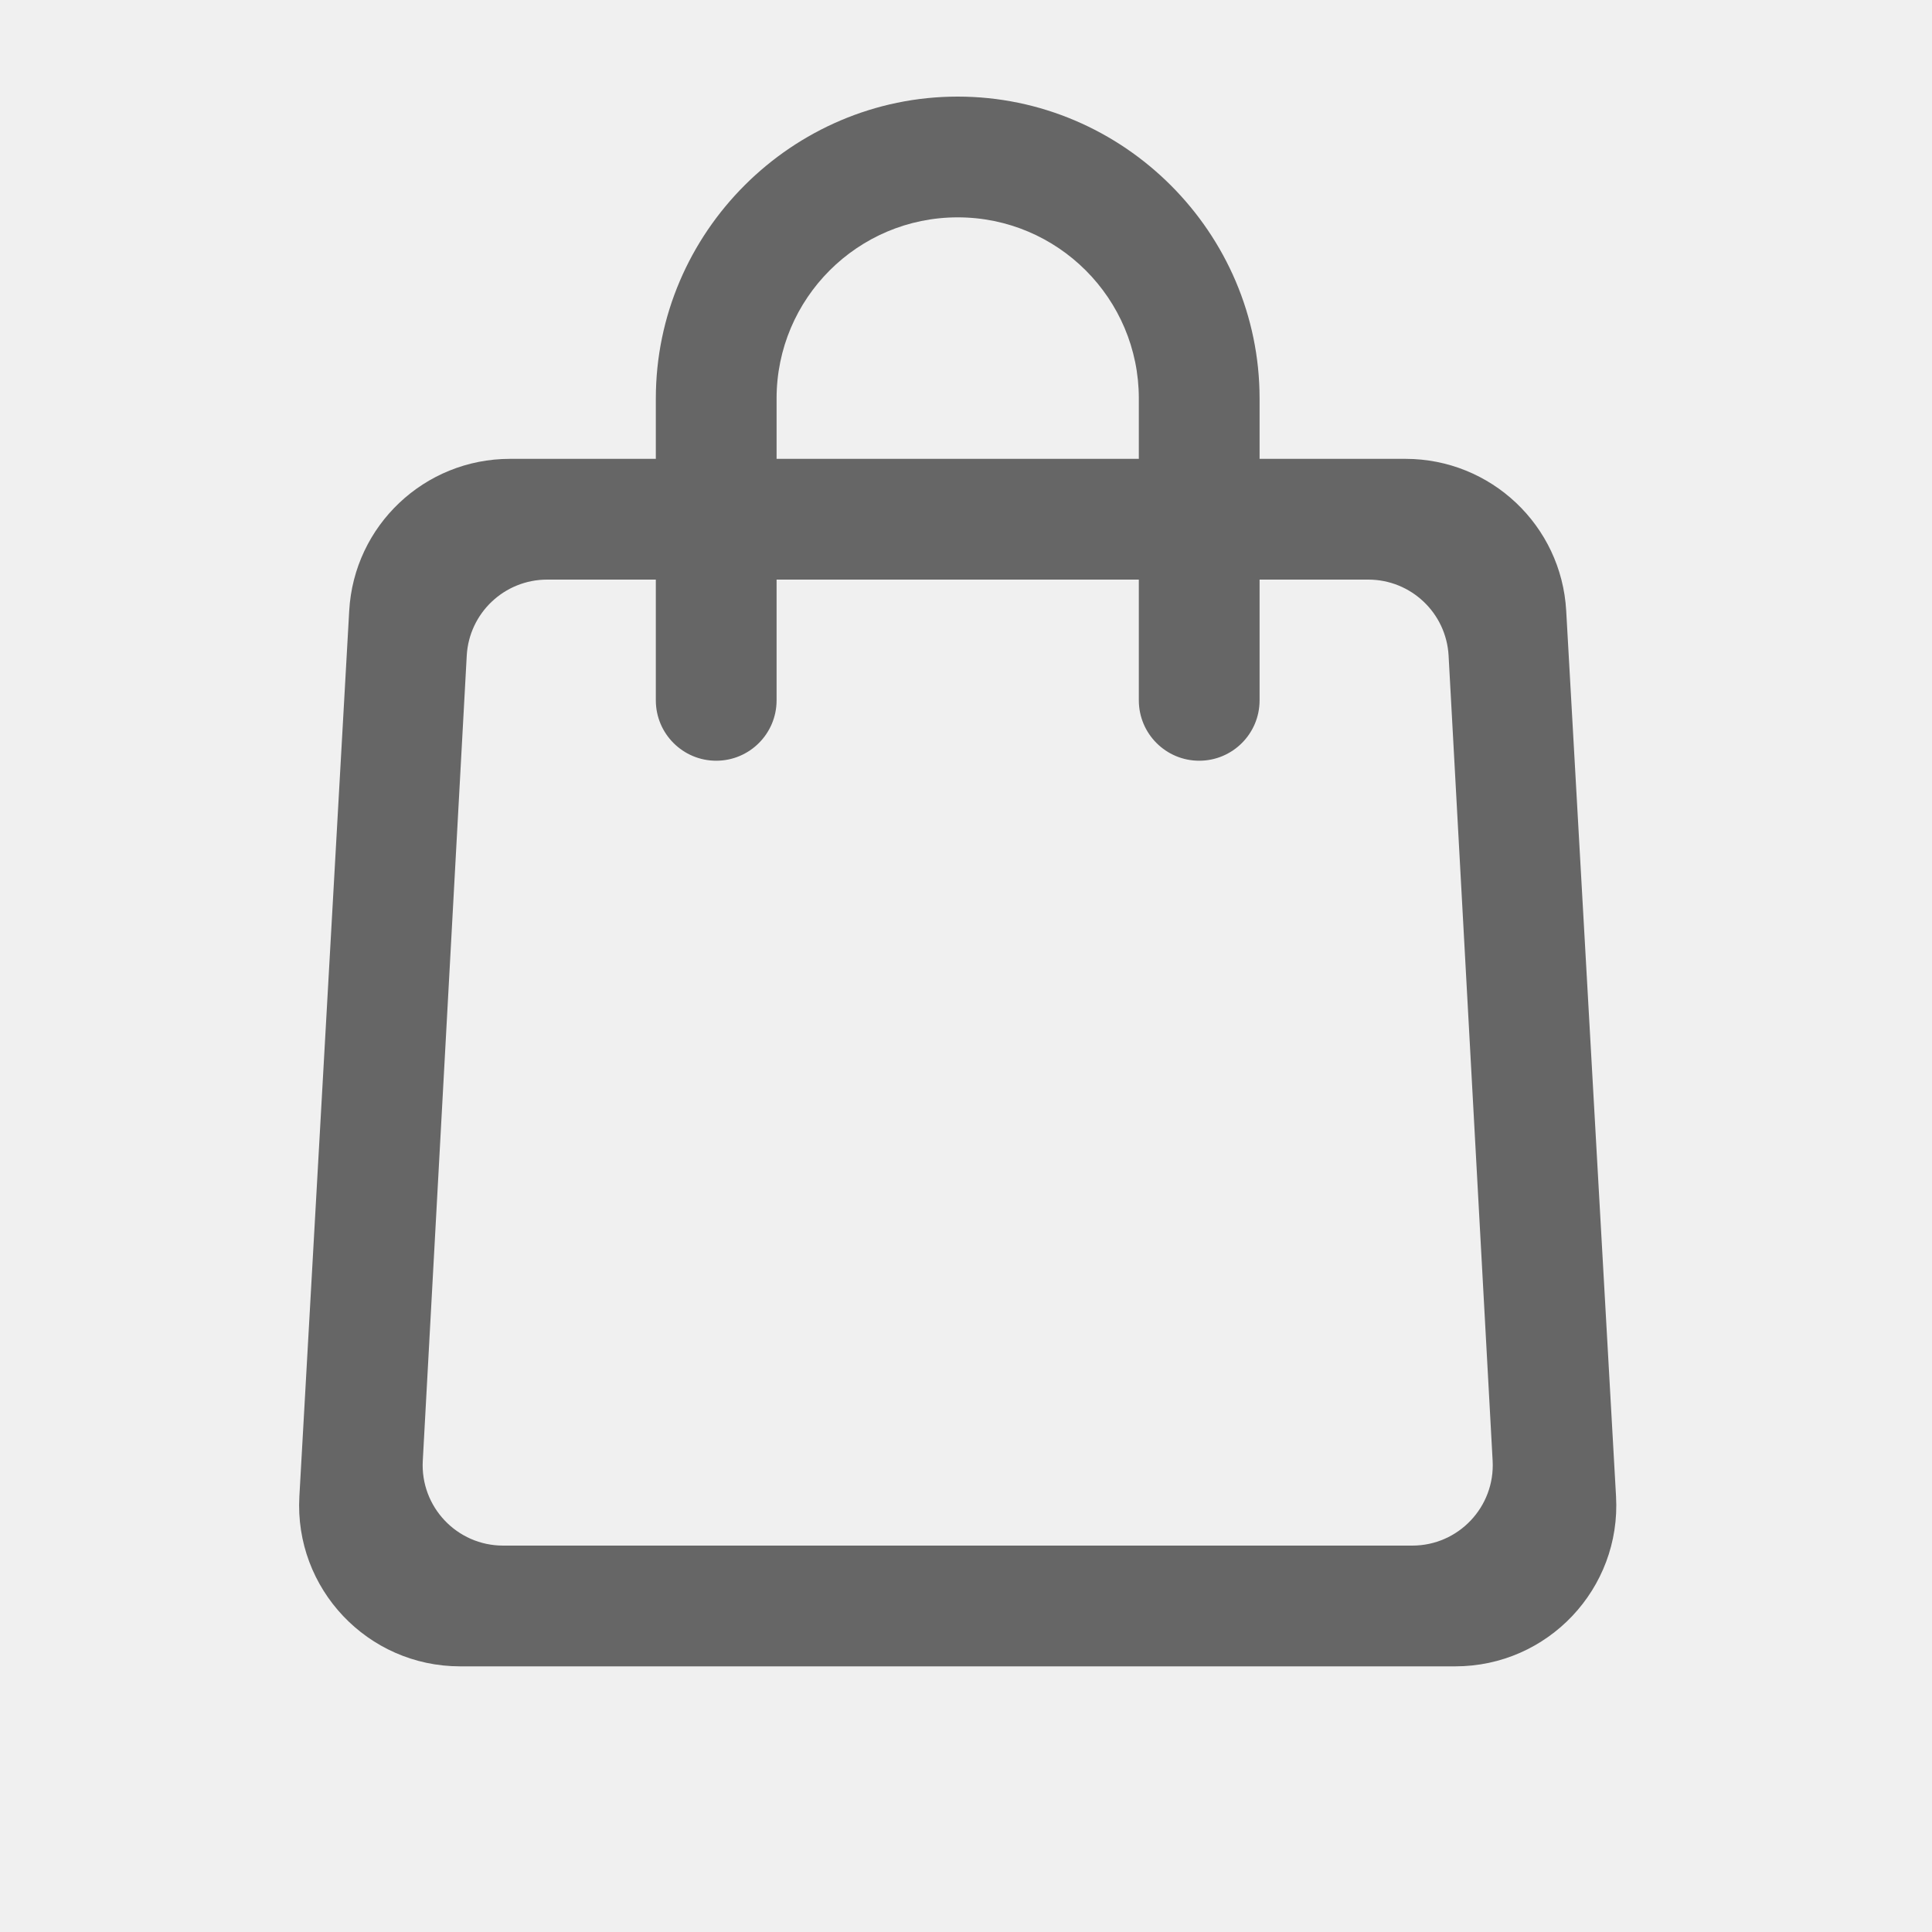
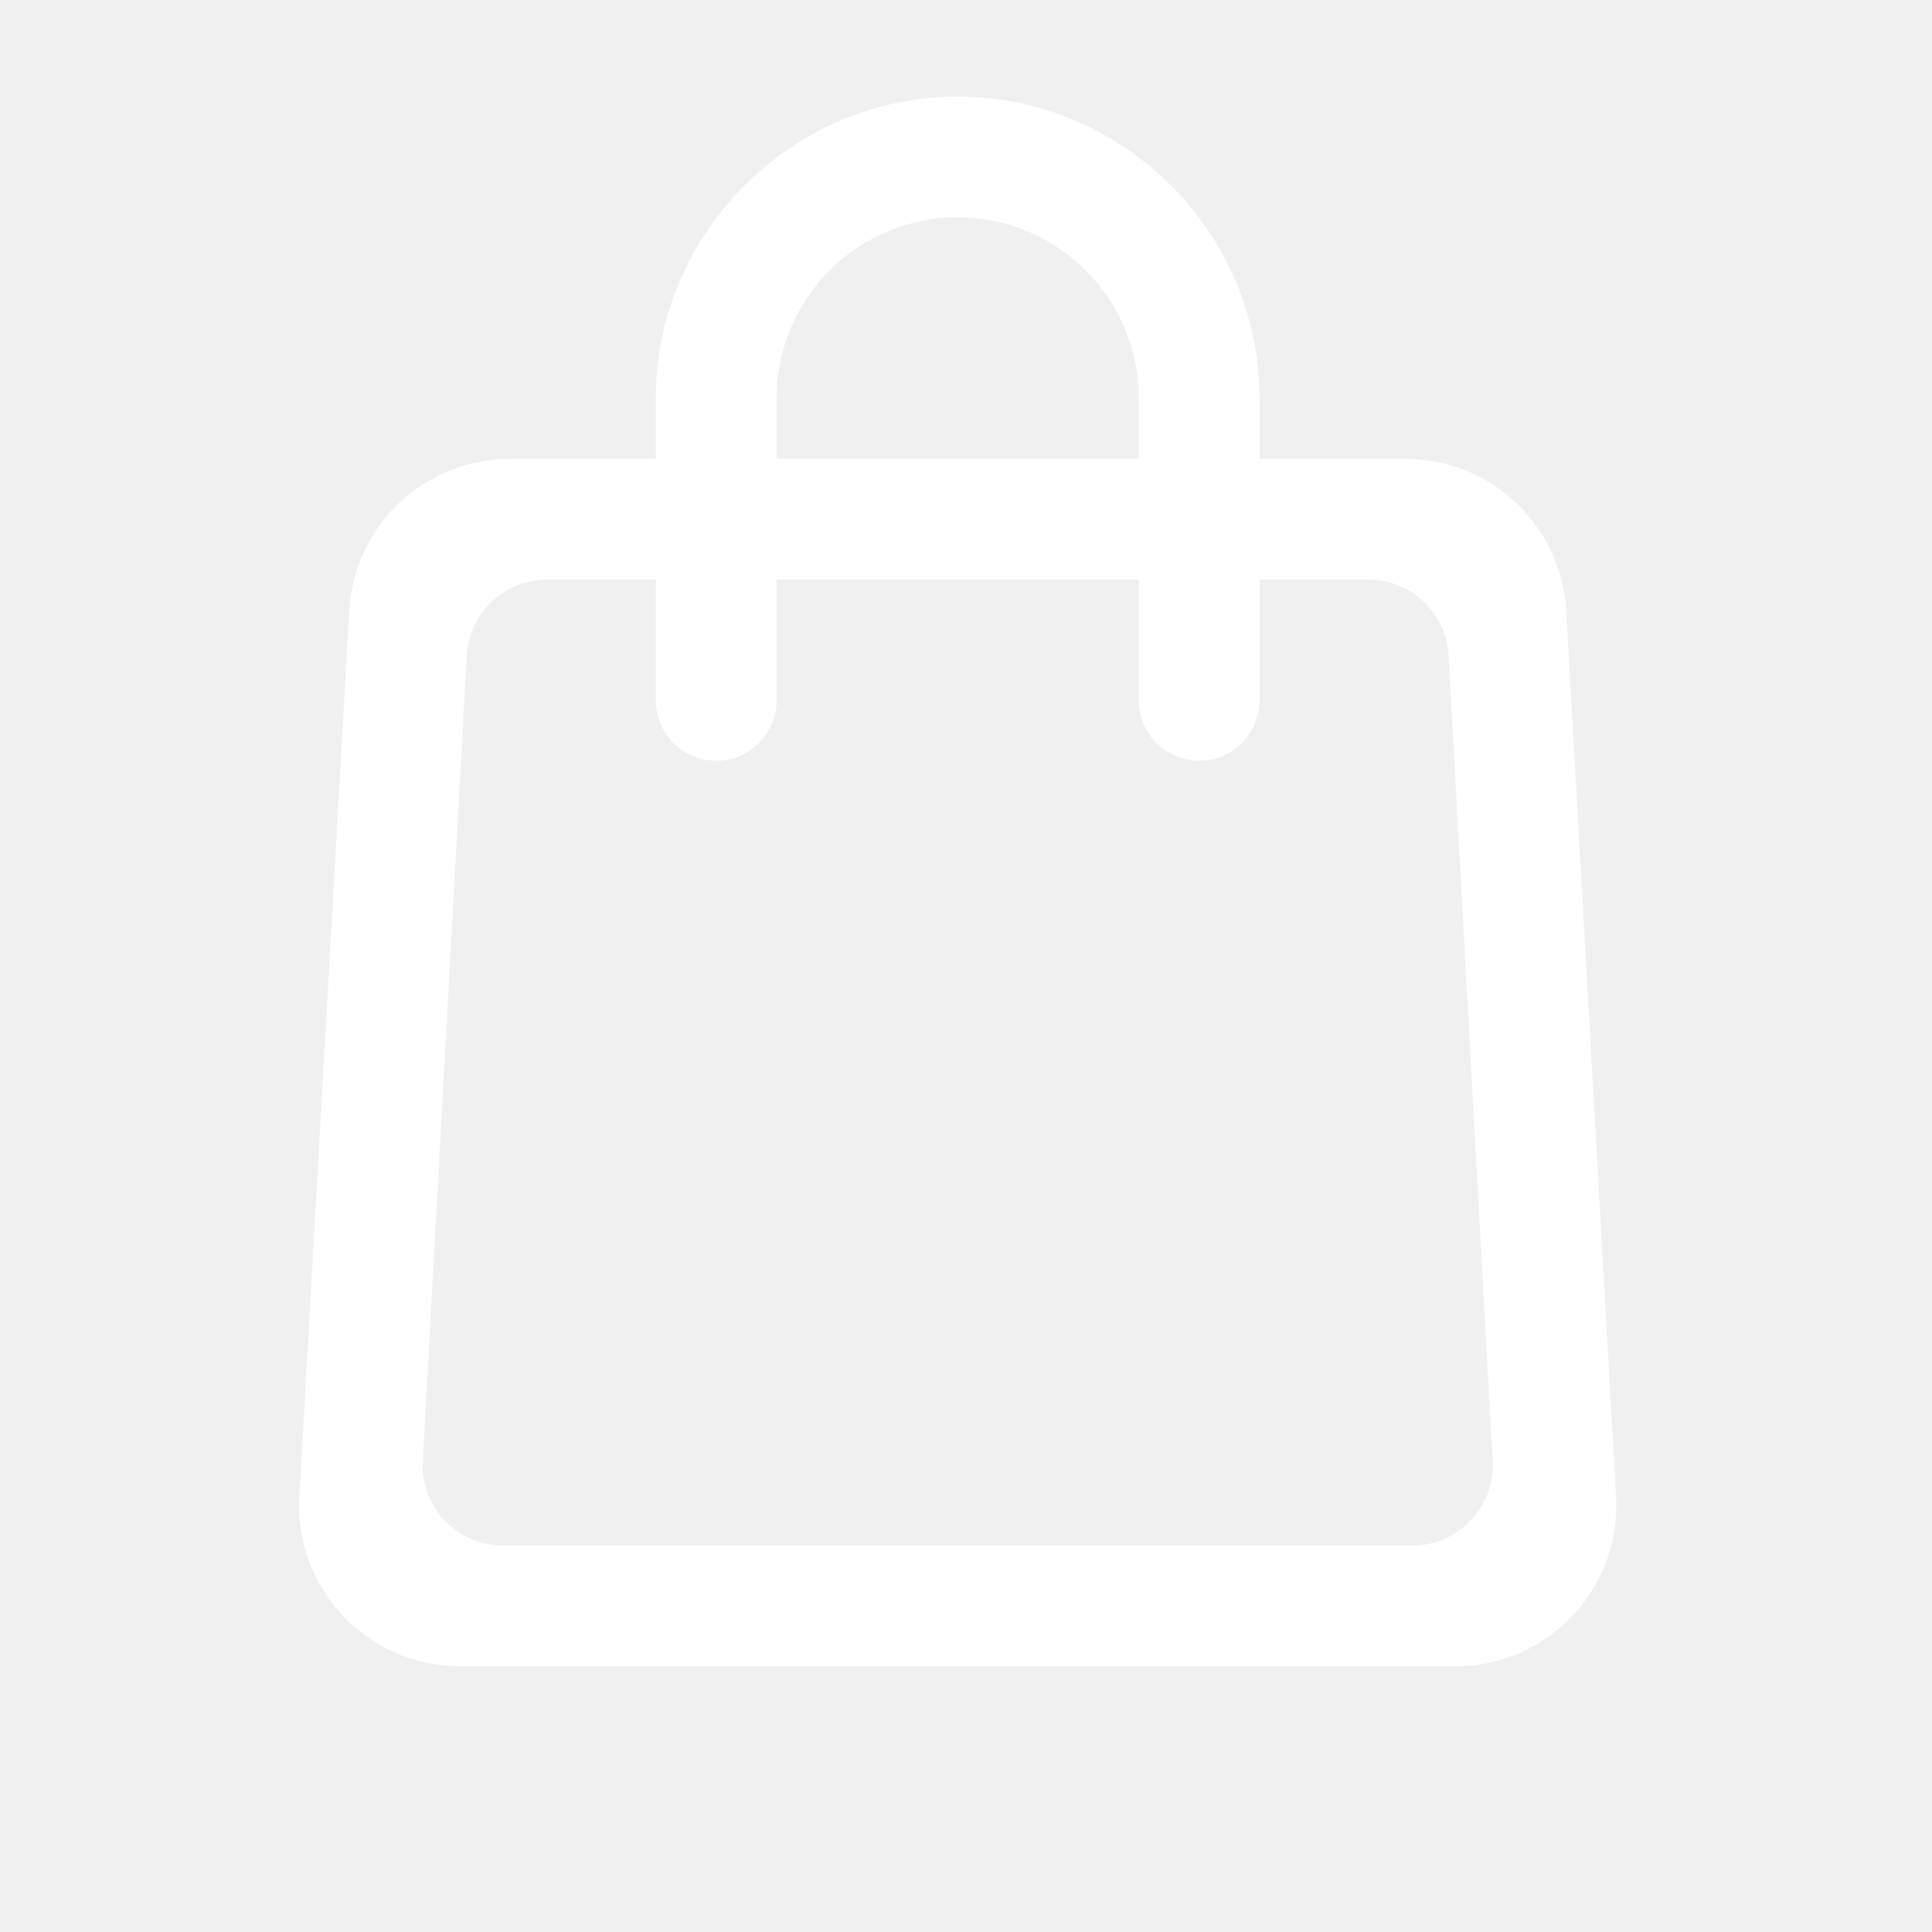
<svg xmlns="http://www.w3.org/2000/svg" width="24" height="24" viewBox="0 0 24 24" fill="none">
-   <path fill-rule="evenodd" clip-rule="evenodd" d="M11.897 1.2C9.837 1.2 8.147 2.89 8.147 4.95V5.7H6.335C5.274 5.7 4.397 6.528 4.338 7.588L3.719 18.588C3.654 19.735 4.567 20.7 5.716 20.7H18.078C19.227 20.7 20.14 19.735 20.075 18.588L19.456 7.588C19.397 6.528 18.52 5.7 17.459 5.7H15.647V4.95C15.647 2.89 13.957 1.2 11.897 1.2ZM14.147 4.95C14.147 3.708 13.139 2.7 11.897 2.7C10.655 2.7 9.647 3.708 9.647 4.95V5.7H14.147V4.95ZM8.147 7.2H6.797C6.266 7.2 5.827 7.615 5.798 8.145L5.252 18.145C5.22 18.718 5.676 19.2 6.25 19.2H17.544C18.118 19.2 18.574 18.718 18.542 18.145L17.995 8.145C17.966 7.615 17.528 7.2 16.997 7.2H15.647V8.7C15.647 9.114 15.311 9.45 14.897 9.45C14.483 9.45 14.147 9.114 14.147 8.7V7.2H9.647V8.7C9.647 9.114 9.311 9.45 8.897 9.45C8.483 9.45 8.147 9.114 8.147 8.7V7.2Z" fill="#666666" />
+   <path fill-rule="evenodd" clip-rule="evenodd" d="M11.897 1.2C9.837 1.2 8.147 2.89 8.147 4.95V5.7H6.335C5.274 5.7 4.397 6.528 4.338 7.588L3.719 18.588C3.654 19.735 4.567 20.7 5.716 20.7H18.078C19.227 20.7 20.14 19.735 20.075 18.588L19.456 7.588C19.397 6.528 18.52 5.7 17.459 5.7H15.647V4.95C15.647 2.89 13.957 1.2 11.897 1.2ZM14.147 4.95C14.147 3.708 13.139 2.7 11.897 2.7C10.655 2.7 9.647 3.708 9.647 4.95V5.7H14.147V4.95ZM8.147 7.2H6.797C6.266 7.2 5.827 7.615 5.798 8.145L5.252 18.145C5.22 18.718 5.676 19.2 6.25 19.2H17.544C18.118 19.2 18.574 18.718 18.542 18.145L17.995 8.145C17.966 7.615 17.528 7.2 16.997 7.2H15.647V8.7C15.647 9.114 15.311 9.45 14.897 9.45C14.483 9.45 14.147 9.114 14.147 8.7V7.2H9.647V8.7C9.647 9.114 9.311 9.45 8.897 9.45C8.483 9.45 8.147 9.114 8.147 8.7V7.2Z" fill="white" />
</svg>
